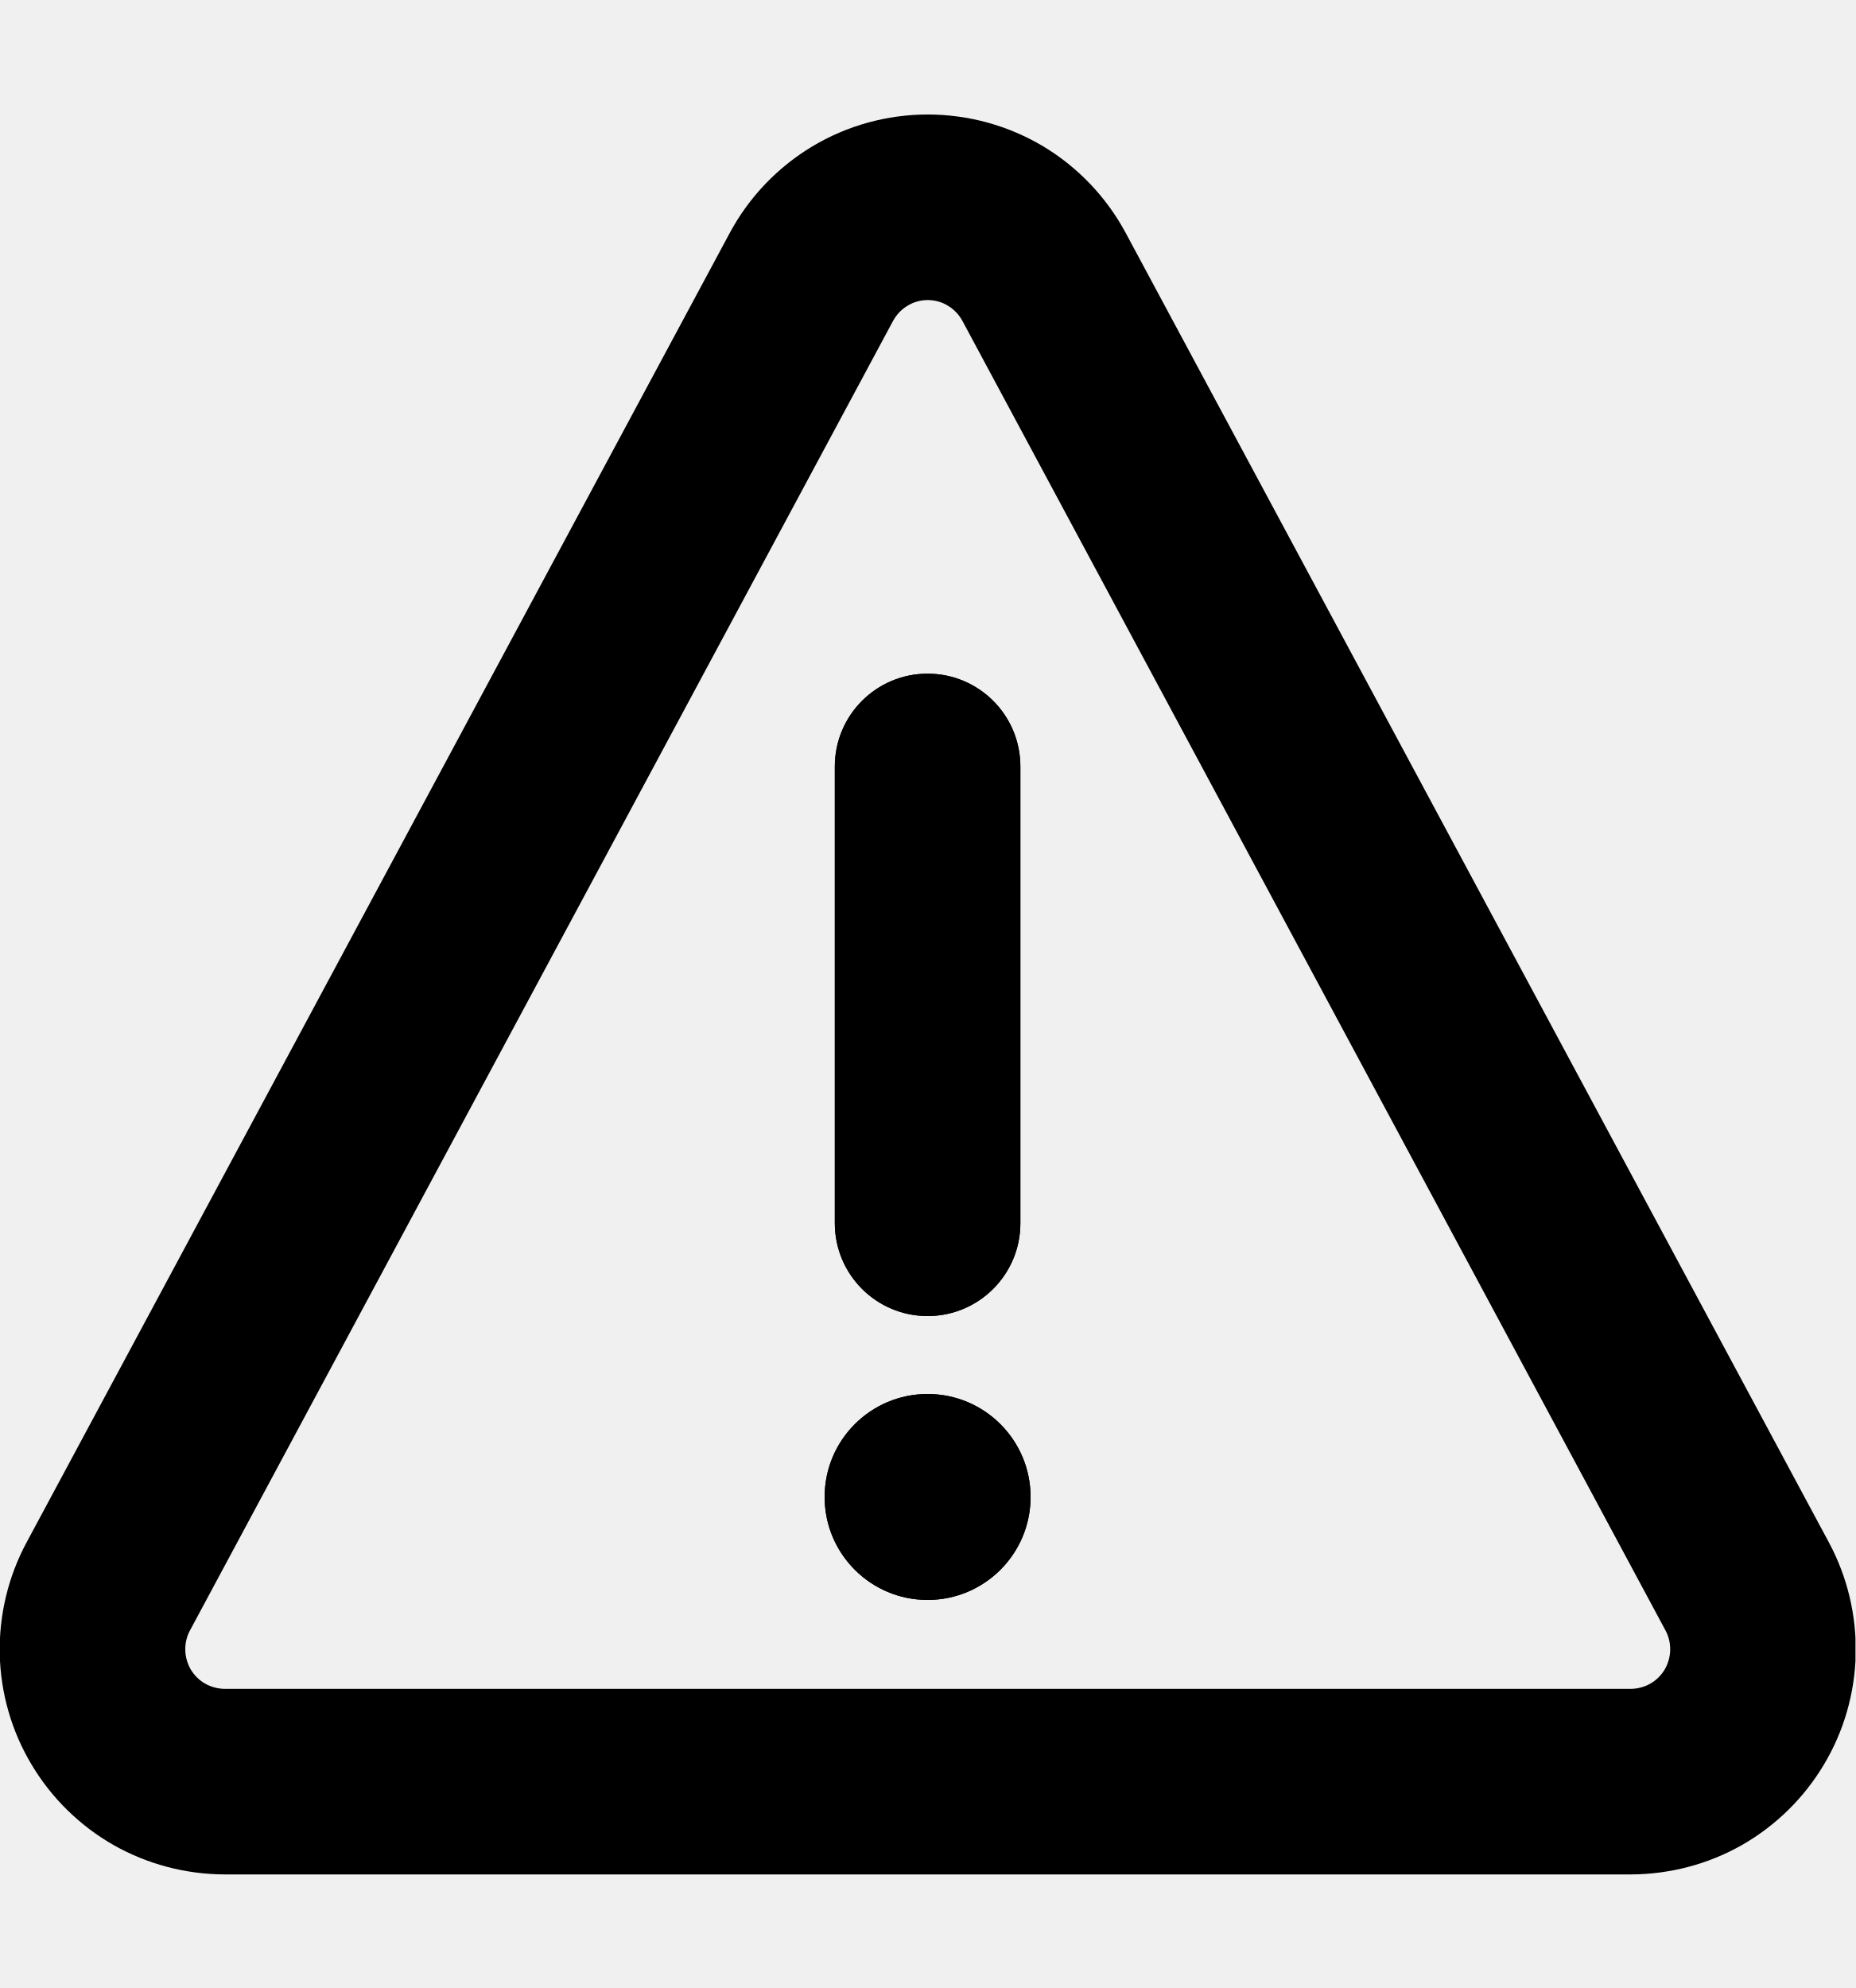
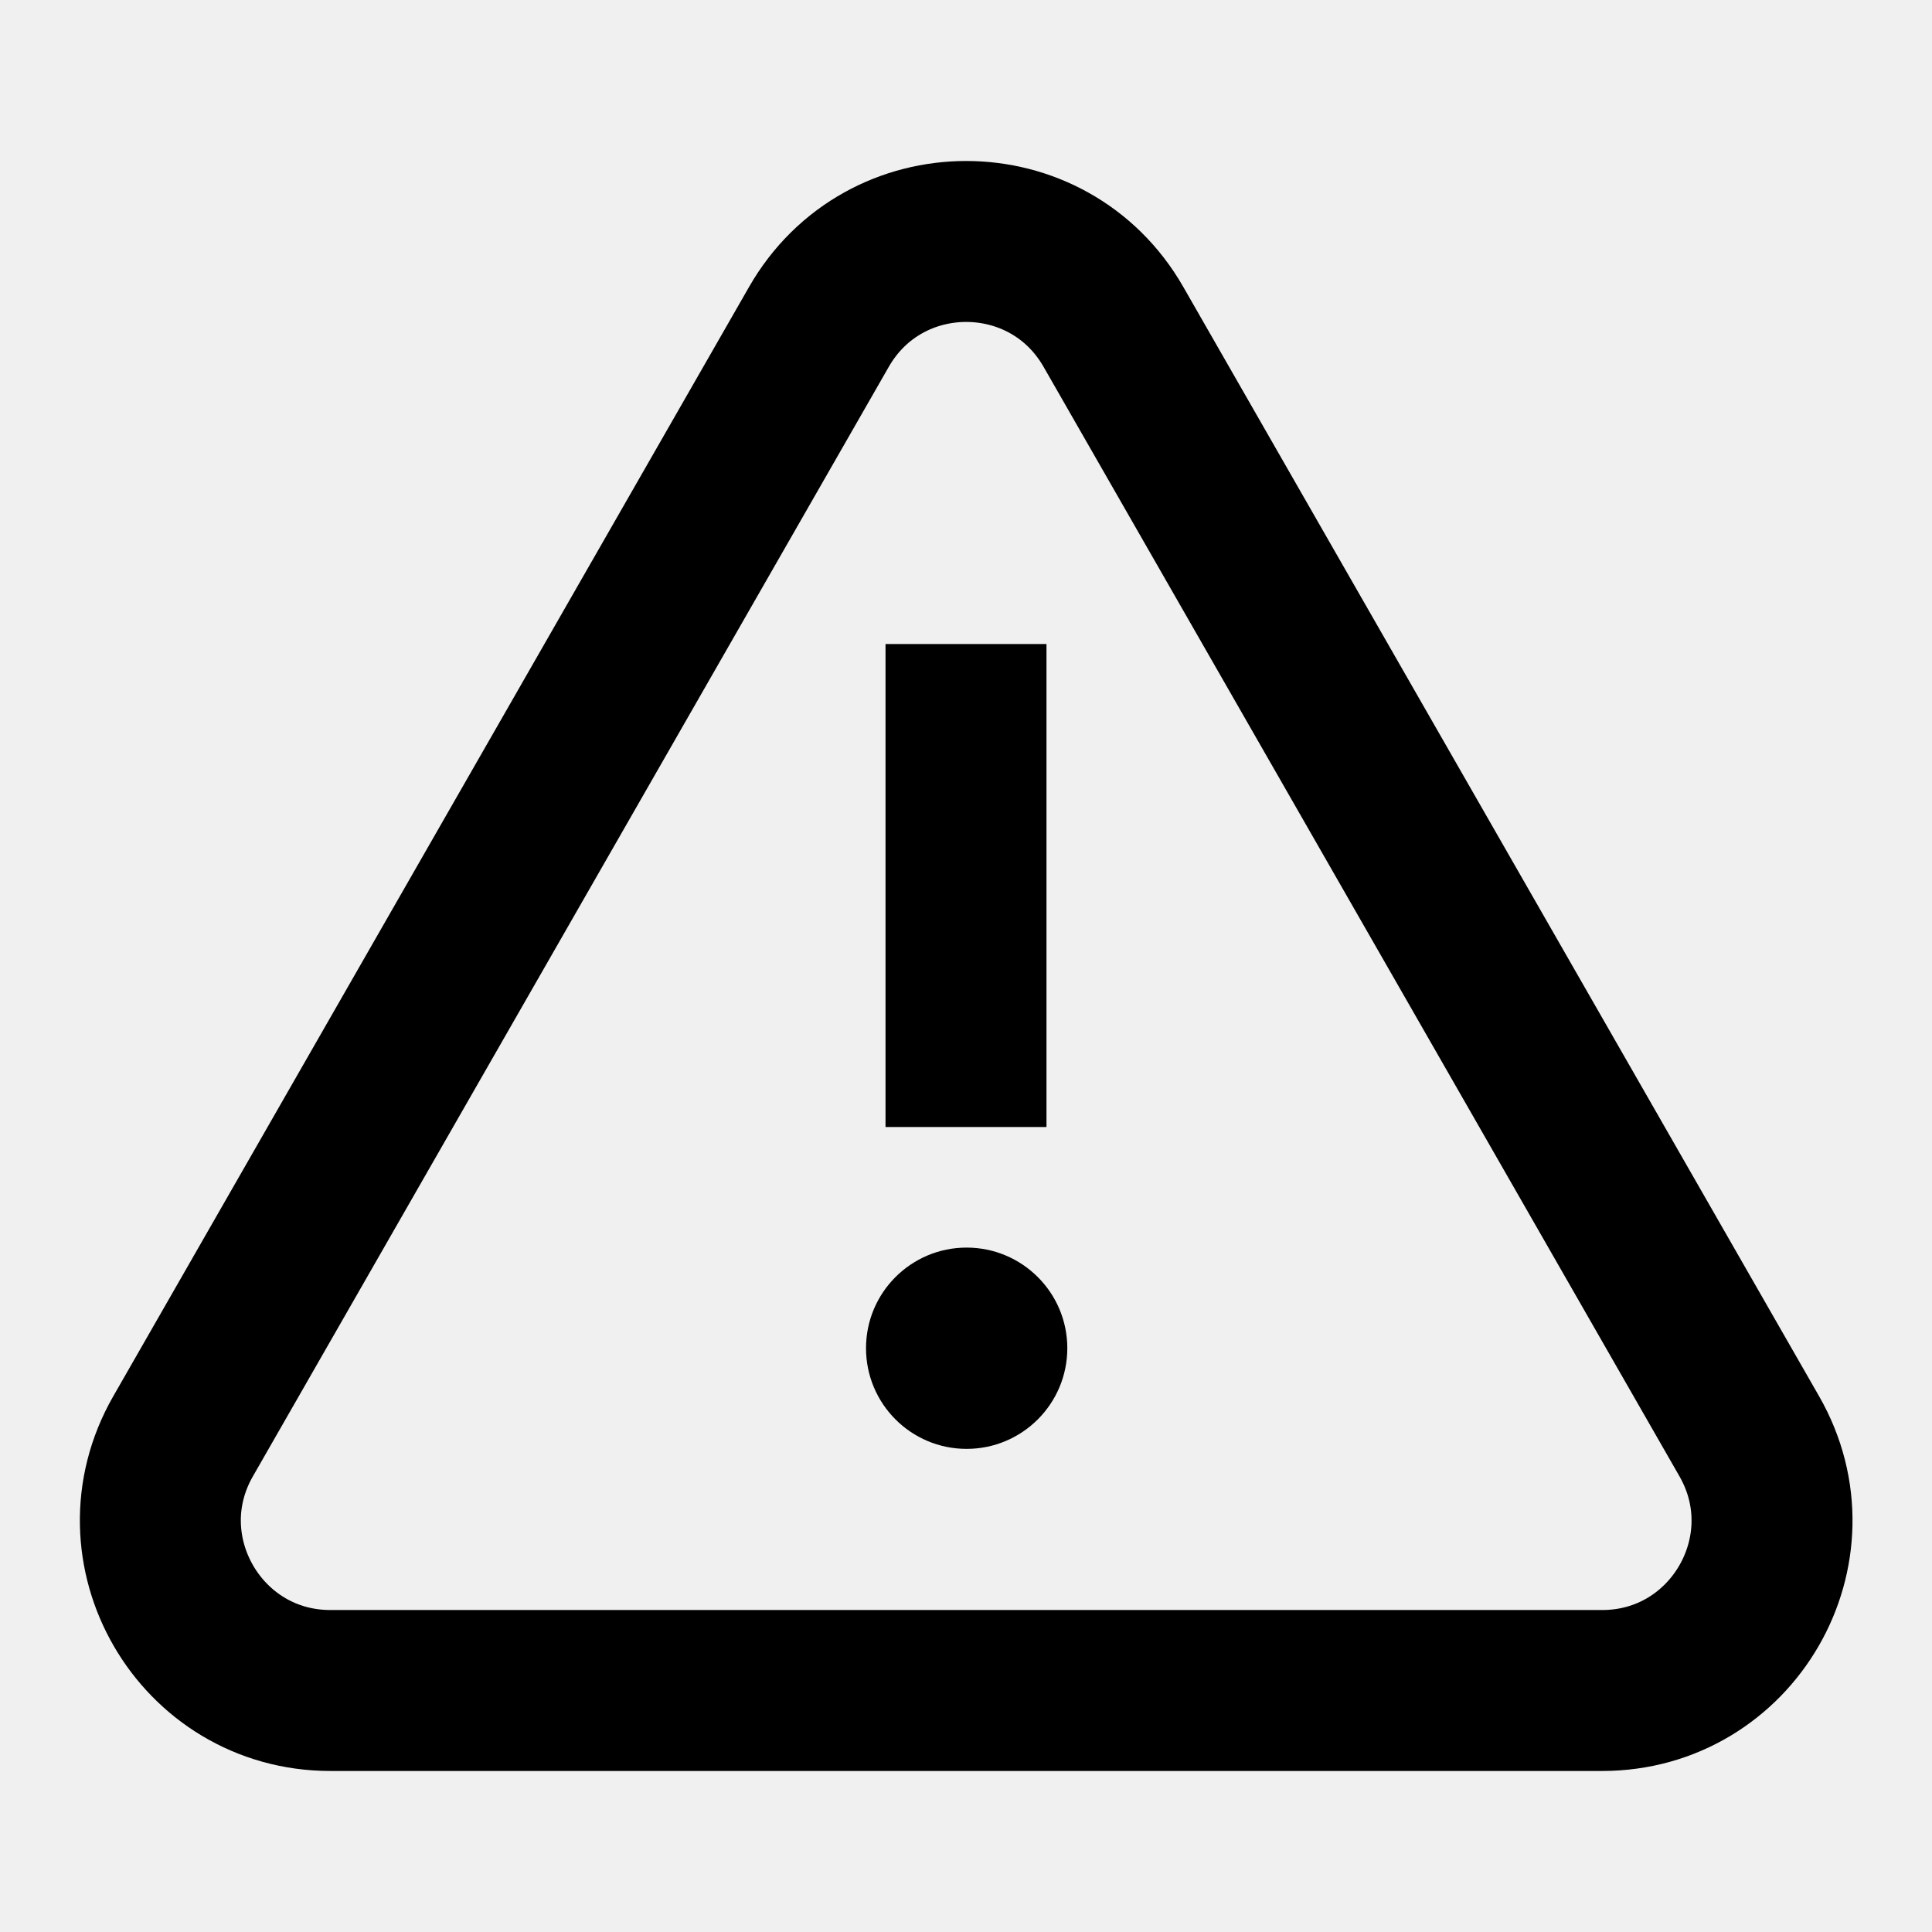
- <svg xmlns="http://www.w3.org/2000/svg" width="14" height="15" viewBox="0 0 14 15" fill="none">
-   <g clip-path="url(#clip0_1574_2799)">
-     <path fill-rule="evenodd" clip-rule="evenodd" d="M7 2.264C6.947 2.264 6.895 2.278 6.849 2.306C6.803 2.333 6.765 2.373 6.739 2.42L1.434 12.301C1.409 12.346 1.397 12.398 1.398 12.45C1.399 12.502 1.414 12.553 1.44 12.598C1.467 12.642 1.504 12.679 1.549 12.704C1.593 12.729 1.644 12.742 1.694 12.743H12.306C12.357 12.742 12.407 12.729 12.451 12.704C12.496 12.679 12.533 12.642 12.56 12.598C12.586 12.553 12.601 12.502 12.602 12.45C12.603 12.398 12.591 12.347 12.566 12.301C12.566 12.301 12.566 12.301 12.566 12.301L7.261 2.42C7.235 2.373 7.197 2.333 7.151 2.306C7.106 2.278 7.053 2.264 7 2.264ZM6.13 1.104C6.393 0.947 6.693 0.864 7 0.864C7.307 0.864 7.608 0.947 7.871 1.104C8.134 1.262 8.349 1.488 8.494 1.758L8.494 1.758L13.8 11.639L13.8 11.639C13.939 11.898 14.008 12.188 14.002 12.482C13.995 12.775 13.913 13.062 13.762 13.314C13.612 13.566 13.399 13.775 13.144 13.921C12.889 14.066 12.6 14.142 12.306 14.143H12.306H1.694H1.694C1.4 14.142 1.112 14.066 0.856 13.921C0.601 13.775 0.388 13.566 0.238 13.314C0.087 13.062 0.005 12.775 -0.002 12.482C-0.008 12.188 0.061 11.898 0.2 11.639L0.2 11.639L5.506 1.758L5.506 1.758C5.651 1.488 5.867 1.262 6.13 1.104Z" fill="currentColor" />
-     <mask id="path-2-inside-1_1574_2799" fill="white">
-       <path fill-rule="evenodd" clip-rule="evenodd" d="M7.699 5.783C7.699 5.397 7.386 5.083 6.999 5.083C6.612 5.083 6.299 5.397 6.299 5.783V9.23C6.299 9.616 6.612 9.93 6.999 9.93C7.386 9.93 7.699 9.616 7.699 9.23V5.783ZM7.776 11.295C7.776 11.724 7.428 12.072 6.999 12.072C6.57 12.072 6.222 11.724 6.222 11.295C6.222 10.866 6.57 10.518 6.999 10.518C7.428 10.518 7.776 10.866 7.776 11.295Z" />
-     </mask>
-     <path fill-rule="evenodd" clip-rule="evenodd" d="M7.699 5.783C7.699 5.397 7.386 5.083 6.999 5.083C6.612 5.083 6.299 5.397 6.299 5.783V9.23C6.299 9.616 6.612 9.93 6.999 9.93C7.386 9.93 7.699 9.616 7.699 9.23V5.783ZM7.776 11.295C7.776 11.724 7.428 12.072 6.999 12.072C6.57 12.072 6.222 11.724 6.222 11.295C6.222 10.866 6.57 10.518 6.999 10.518C7.428 10.518 7.776 10.866 7.776 11.295Z" fill="currentColor" />
-     <path d="M6.999 6.083C6.833 6.083 6.699 5.949 6.699 5.783H8.699C8.699 4.844 7.938 4.083 6.999 4.083V6.083ZM7.299 5.783C7.299 5.949 7.165 6.083 6.999 6.083V4.083C6.06 4.083 5.299 4.844 5.299 5.783H7.299ZM7.299 9.23V5.783H5.299V9.23H7.299ZM6.999 8.93C7.165 8.93 7.299 9.064 7.299 9.23H5.299C5.299 10.169 6.06 10.93 6.999 10.93V8.93ZM6.699 9.23C6.699 9.064 6.833 8.93 6.999 8.93V10.93C7.938 10.93 8.699 10.169 8.699 9.23H6.699ZM6.699 5.783V9.23H8.699V5.783H6.699ZM6.999 13.072C7.981 13.072 8.776 12.276 8.776 11.295H6.776C6.776 11.172 6.876 11.072 6.999 11.072V13.072ZM5.222 11.295C5.222 12.276 6.017 13.072 6.999 13.072V11.072C7.122 11.072 7.222 11.172 7.222 11.295H5.222ZM6.999 9.518C6.017 9.518 5.222 10.313 5.222 11.295H7.222C7.222 11.418 7.122 11.518 6.999 11.518V9.518ZM8.776 11.295C8.776 10.313 7.981 9.518 6.999 9.518V11.518C6.876 11.518 6.776 11.418 6.776 11.295H8.776Z" fill="currentColor" mask="url(#path-2-inside-1_1574_2799)" />
-   </g>
-   <defs>
-     <clipPath id="clip0_1574_2799">
-       <rect width="14" height="14" fill="white" transform="translate(0 0.5)" />
-     </clipPath>
-   </defs>
+ <svg xmlns="http://www.w3.org/2000/svg" width="16" height="16" viewBox="0 0 16 16" fill="none">
+   <path d="M8.005 11.999C8.465 11.999 8.839 11.626 8.839 11.165C8.839 10.705 8.465 10.332 8.005 10.332C7.545 10.332 7.172 10.705 7.172 11.165C7.172 11.626 7.545 11.999 8.005 11.999Z" fill="currentColor" />
+   <path d="M8 8.667V6" stroke="currentColor" stroke-width="1.333" stroke-miterlimit="10" stroke-linecap="square" />
+   <path d="M6.782 2.707L1.516 11.895C0.979 12.832 1.656 14 2.736 14H13.268C14.348 14 15.024 12.832 14.487 11.895L9.221 2.707C8.681 1.764 7.322 1.764 6.782 2.707Z" stroke="currentColor" stroke-width="1.333" stroke-miterlimit="10" stroke-linecap="square" />
</svg>
